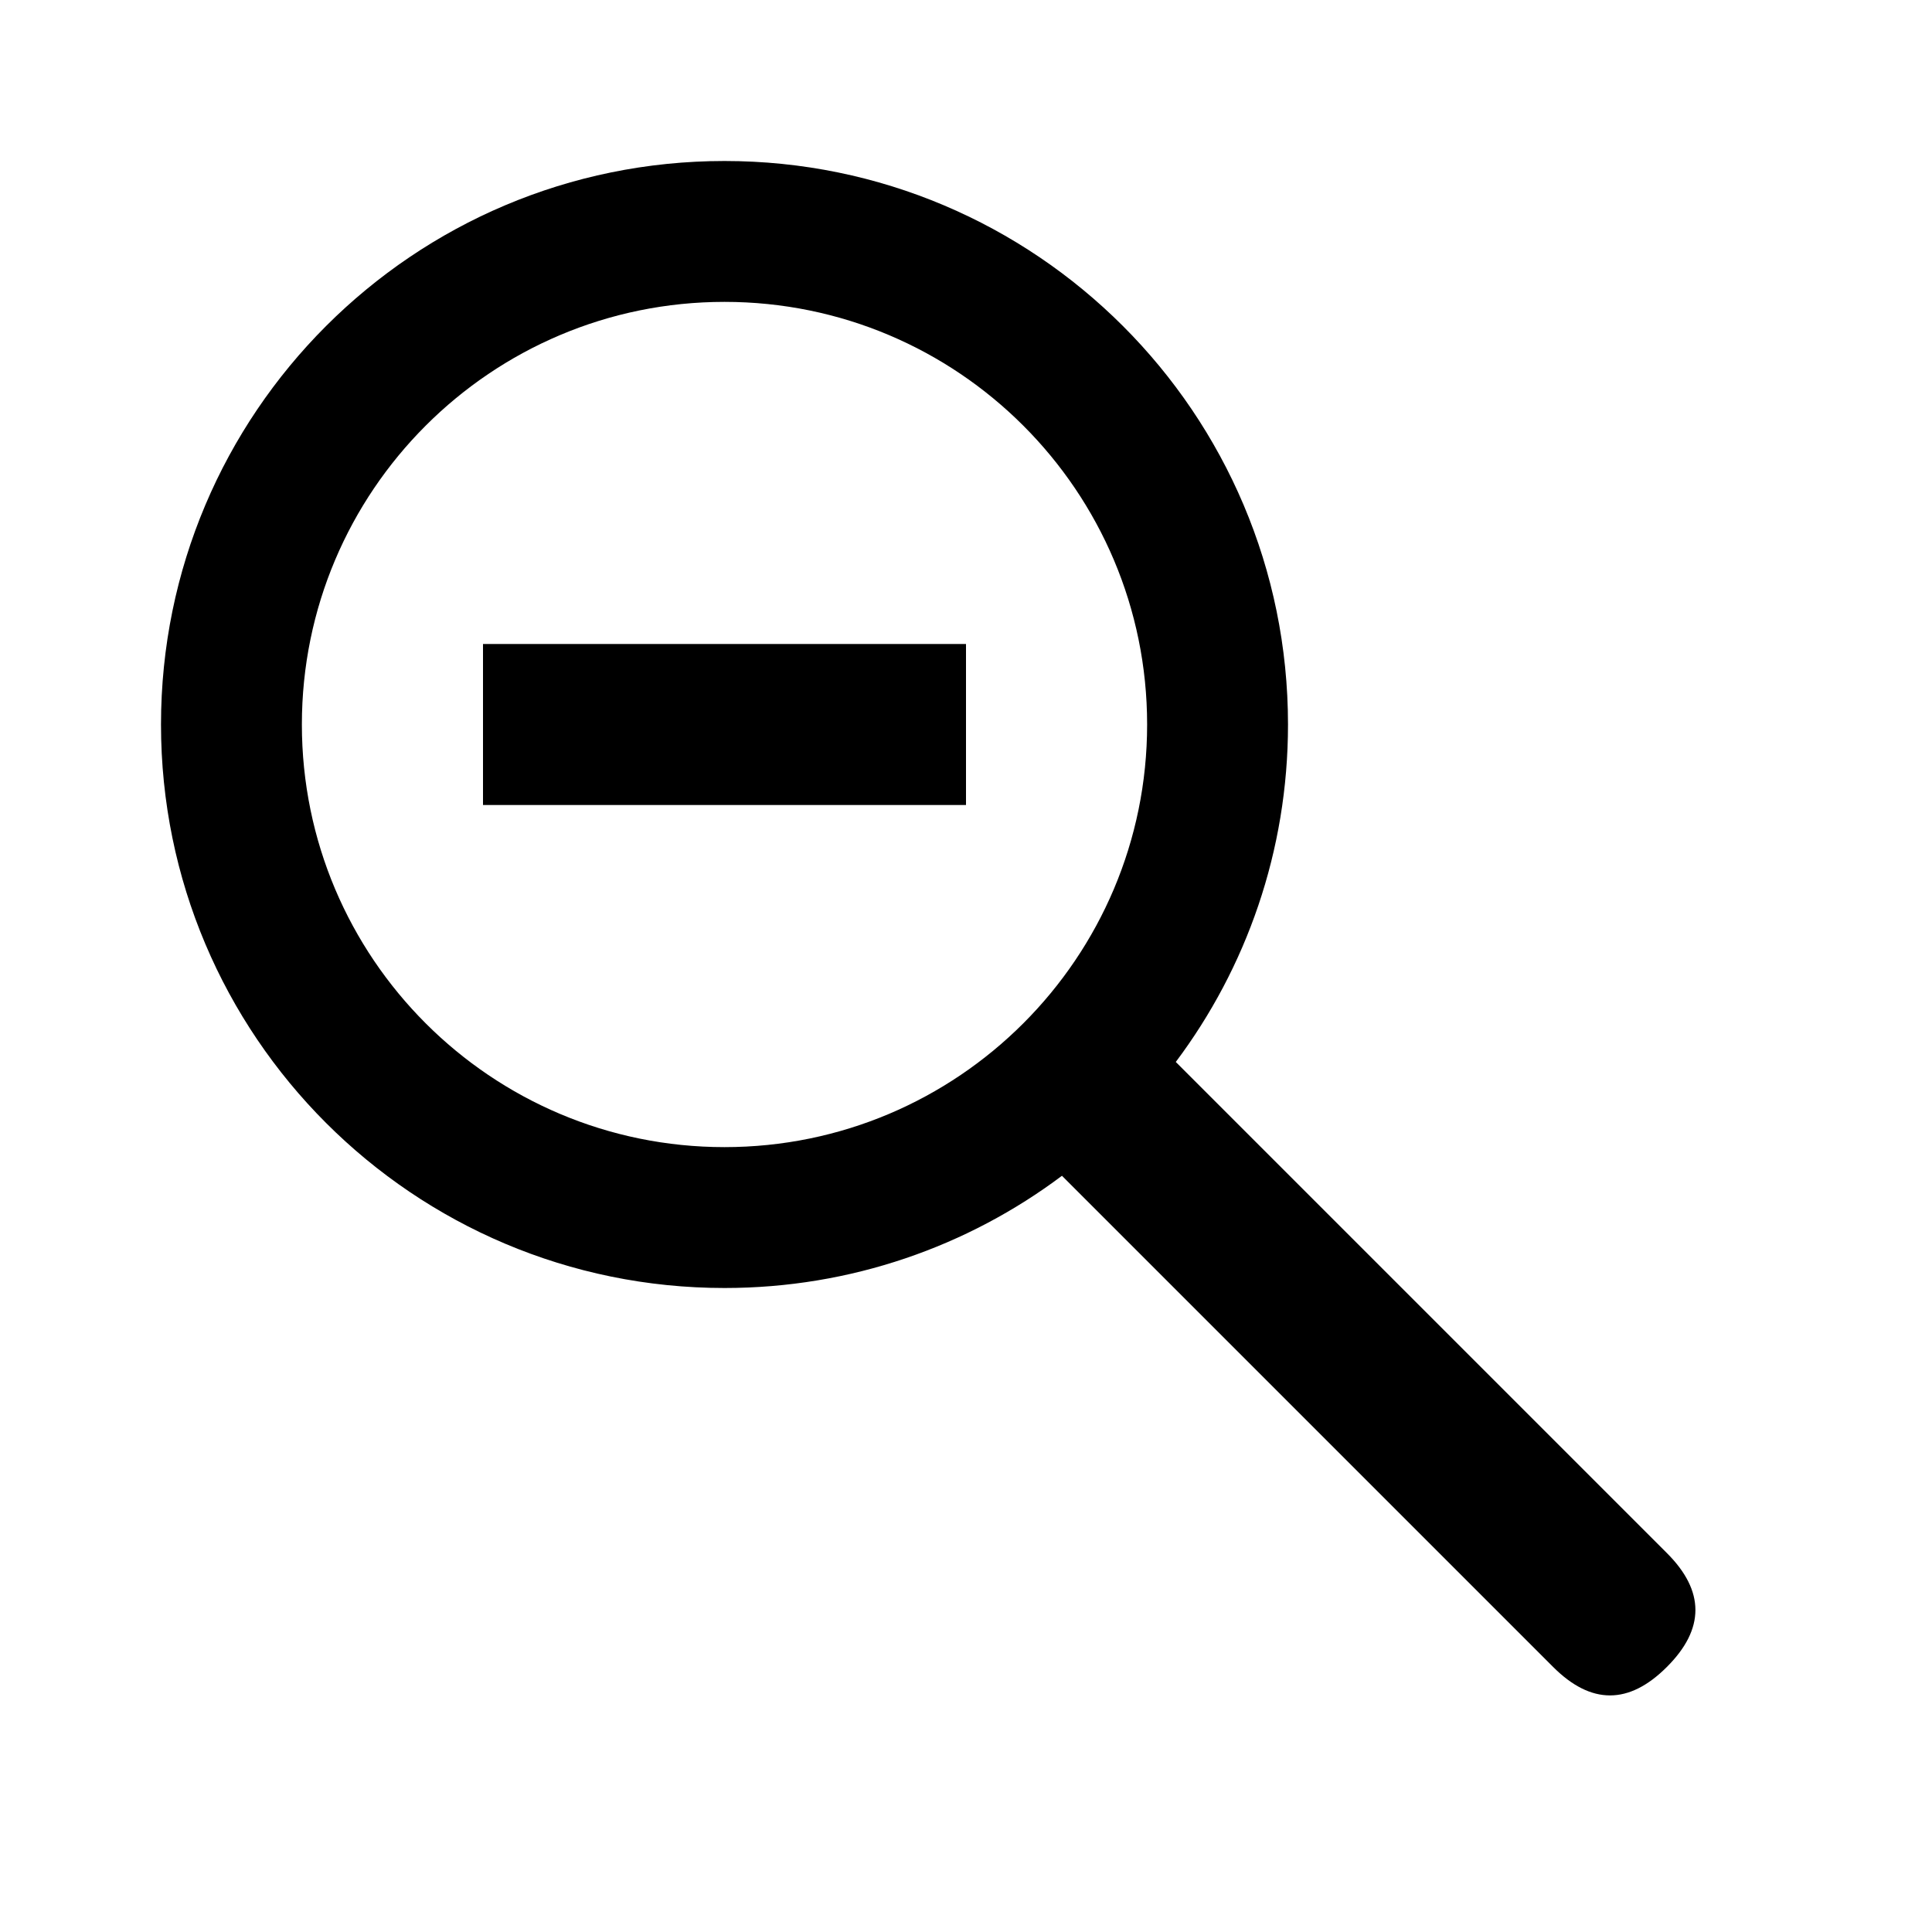
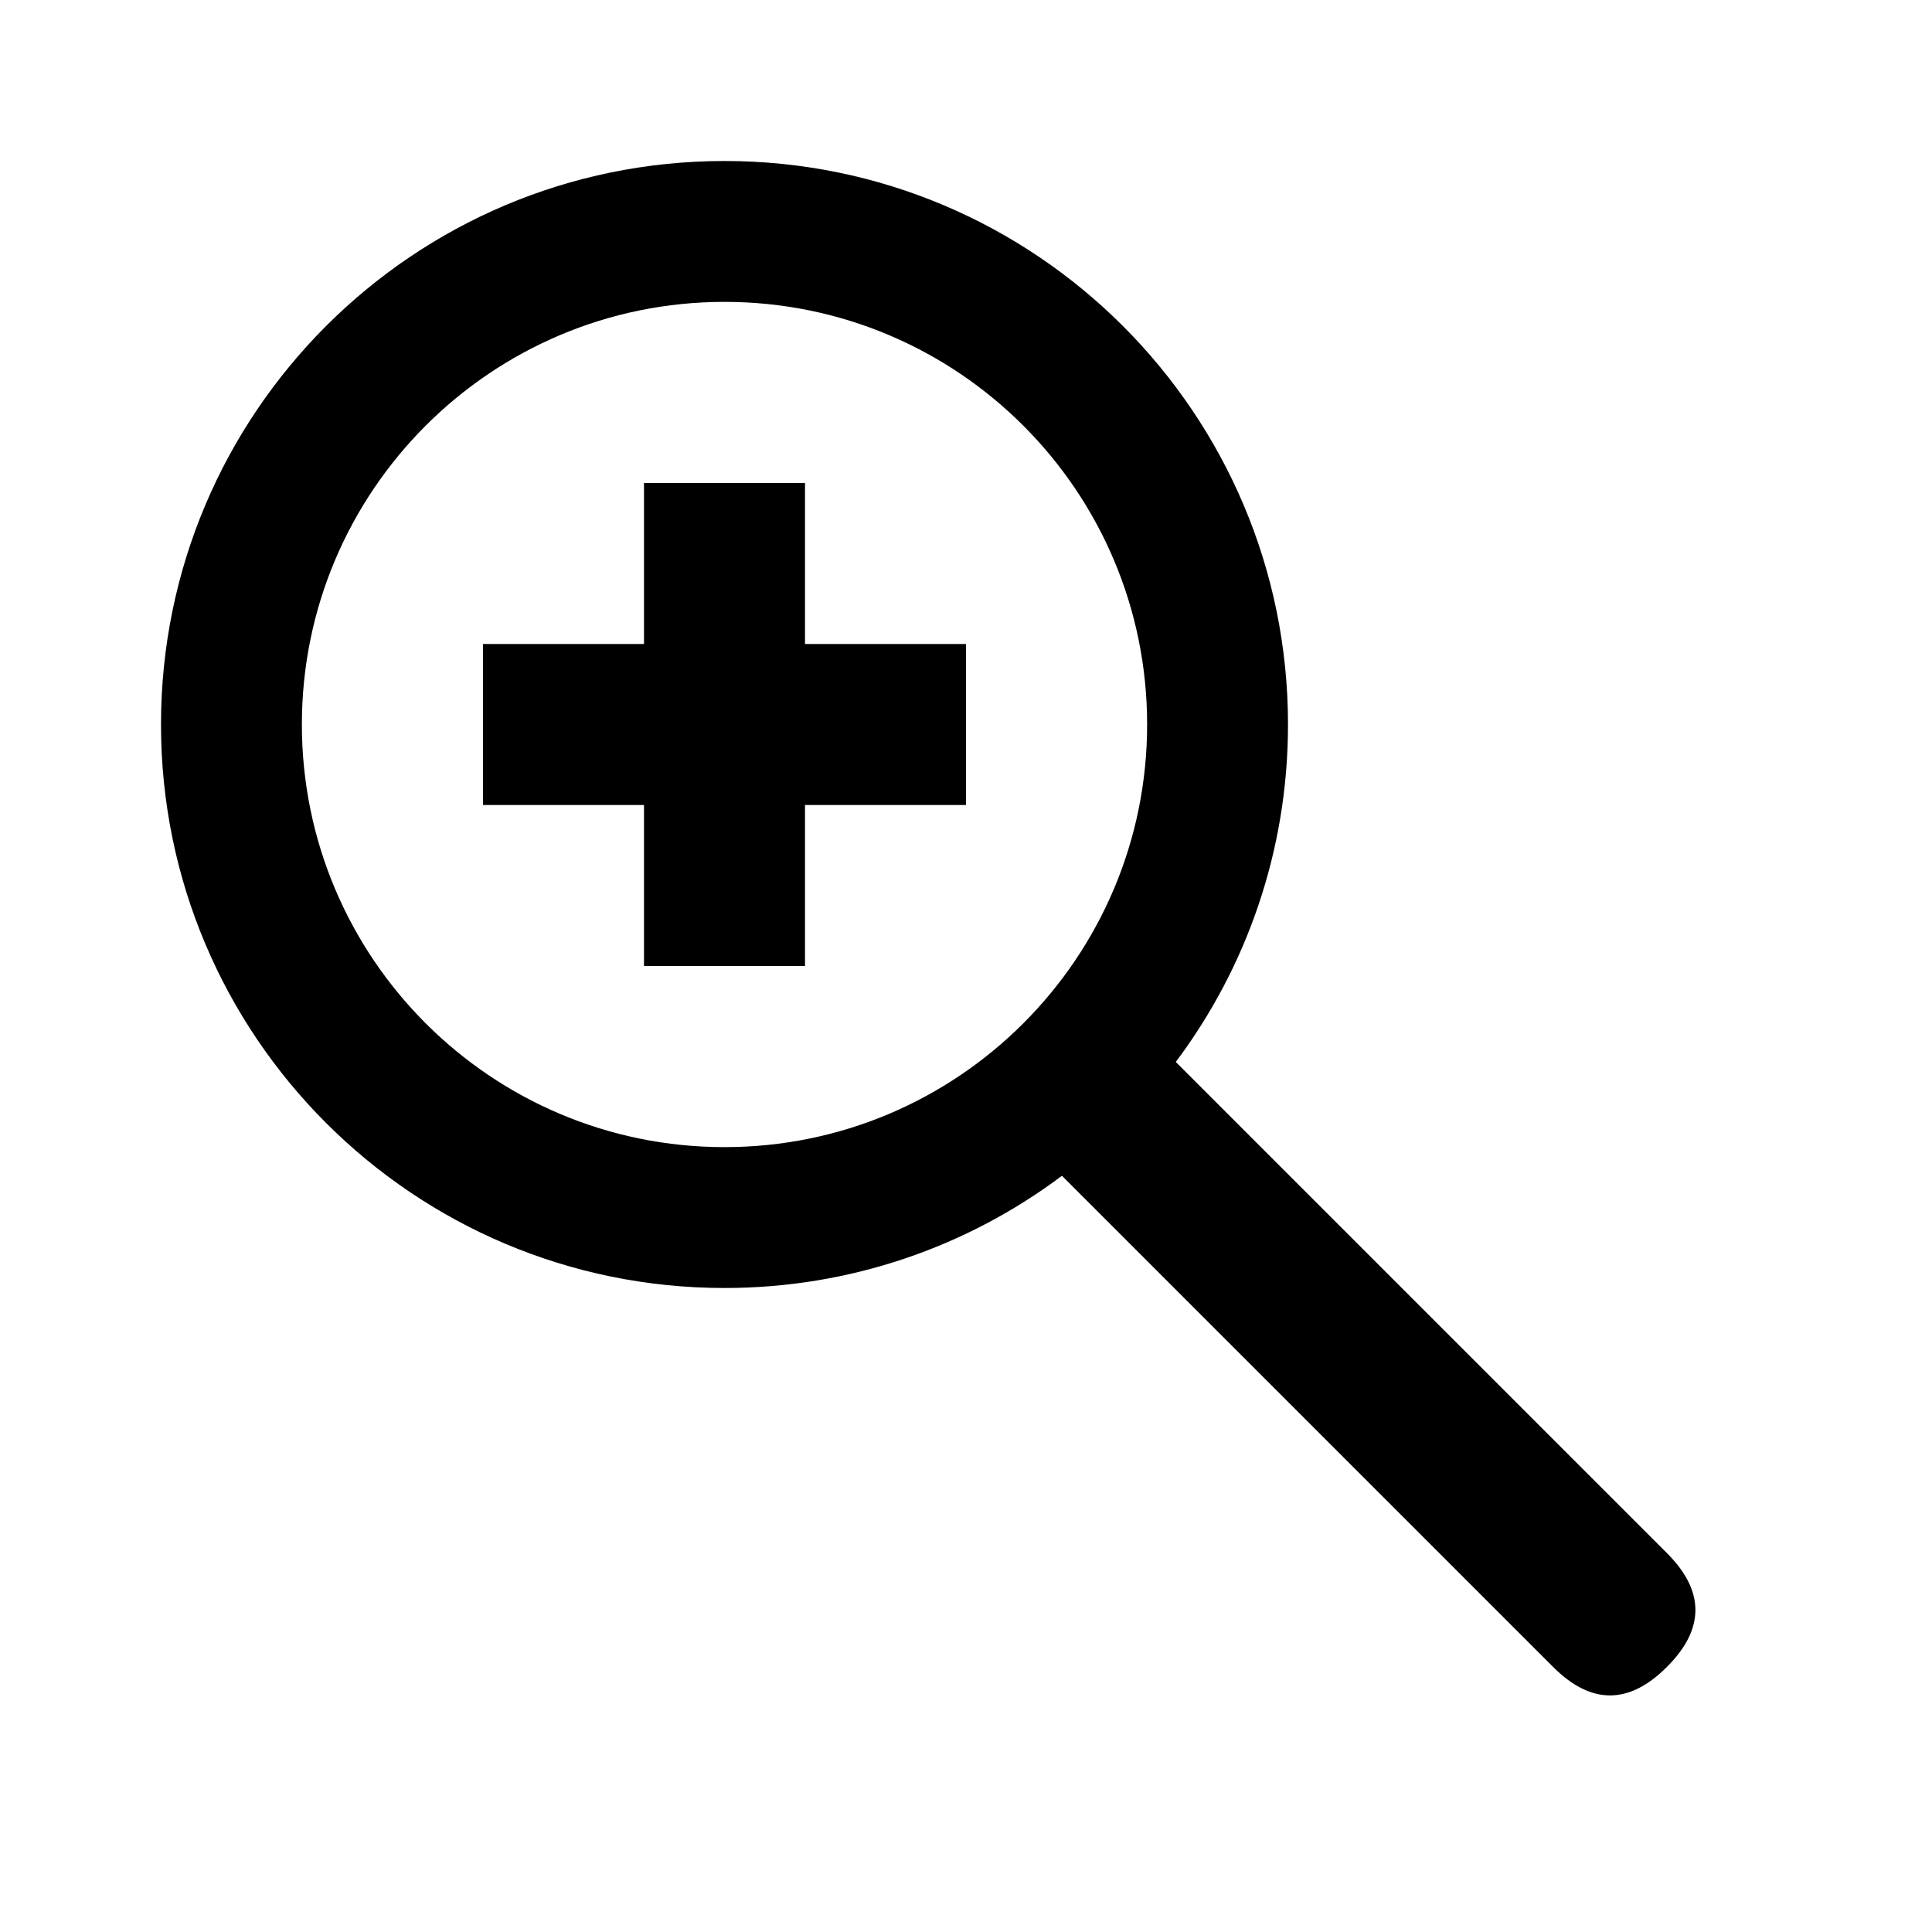
<svg xmlns="http://www.w3.org/2000/svg" viewBox="0 0 24 24" fill="none">
  <defs>
-     <clipPath id="clipPath_9">
+     <clipPath id="clipPath_13">
      <rect width="19.061" height="19.061" x="2" y="2" fill="currentColor" />
    </clipPath>
  </defs>
-   <g customFrame="url(#clipPath_9)">
+   <g customFrame="url(#clipPath_13)">
    <rect width="19.061" height="19.061" x="2" y="2" fill="currentColor" fill-opacity="0" />
    <path d="M14.606 13.192C15.482 12.024 16 10.572 16 9C16 5.134 12.866 2 9 2C5.134 2 2 5.134 2 9C2 12.866 5.134 16 9 16C10.572 16 12.024 15.482 13.192 14.606L19.293 20.707C19.529 20.943 19.764 21.061 20 21.061C20.236 21.061 20.471 20.943 20.707 20.707C20.943 20.471 21.061 20.236 21.061 20C21.061 19.764 20.943 19.529 20.707 19.293L14.606 13.192ZM9 3.75C11.899 3.75 14.25 6.101 14.25 9C14.25 11.899 11.899 14.25 9 14.25C6.101 14.25 3.75 11.899 3.75 9C3.75 6.101 6.101 3.75 9 3.75Z" fill="currentColor" fill-rule="evenodd" />
  </g>
-   <path d="M6 9L12 9" stroke="currentColor" stroke-width="2" />
+   <path d="M6 9L9 9L12 9M9 9L9 6M9 12L9 9" stroke="currentColor" stroke-width="2" />
</svg>
